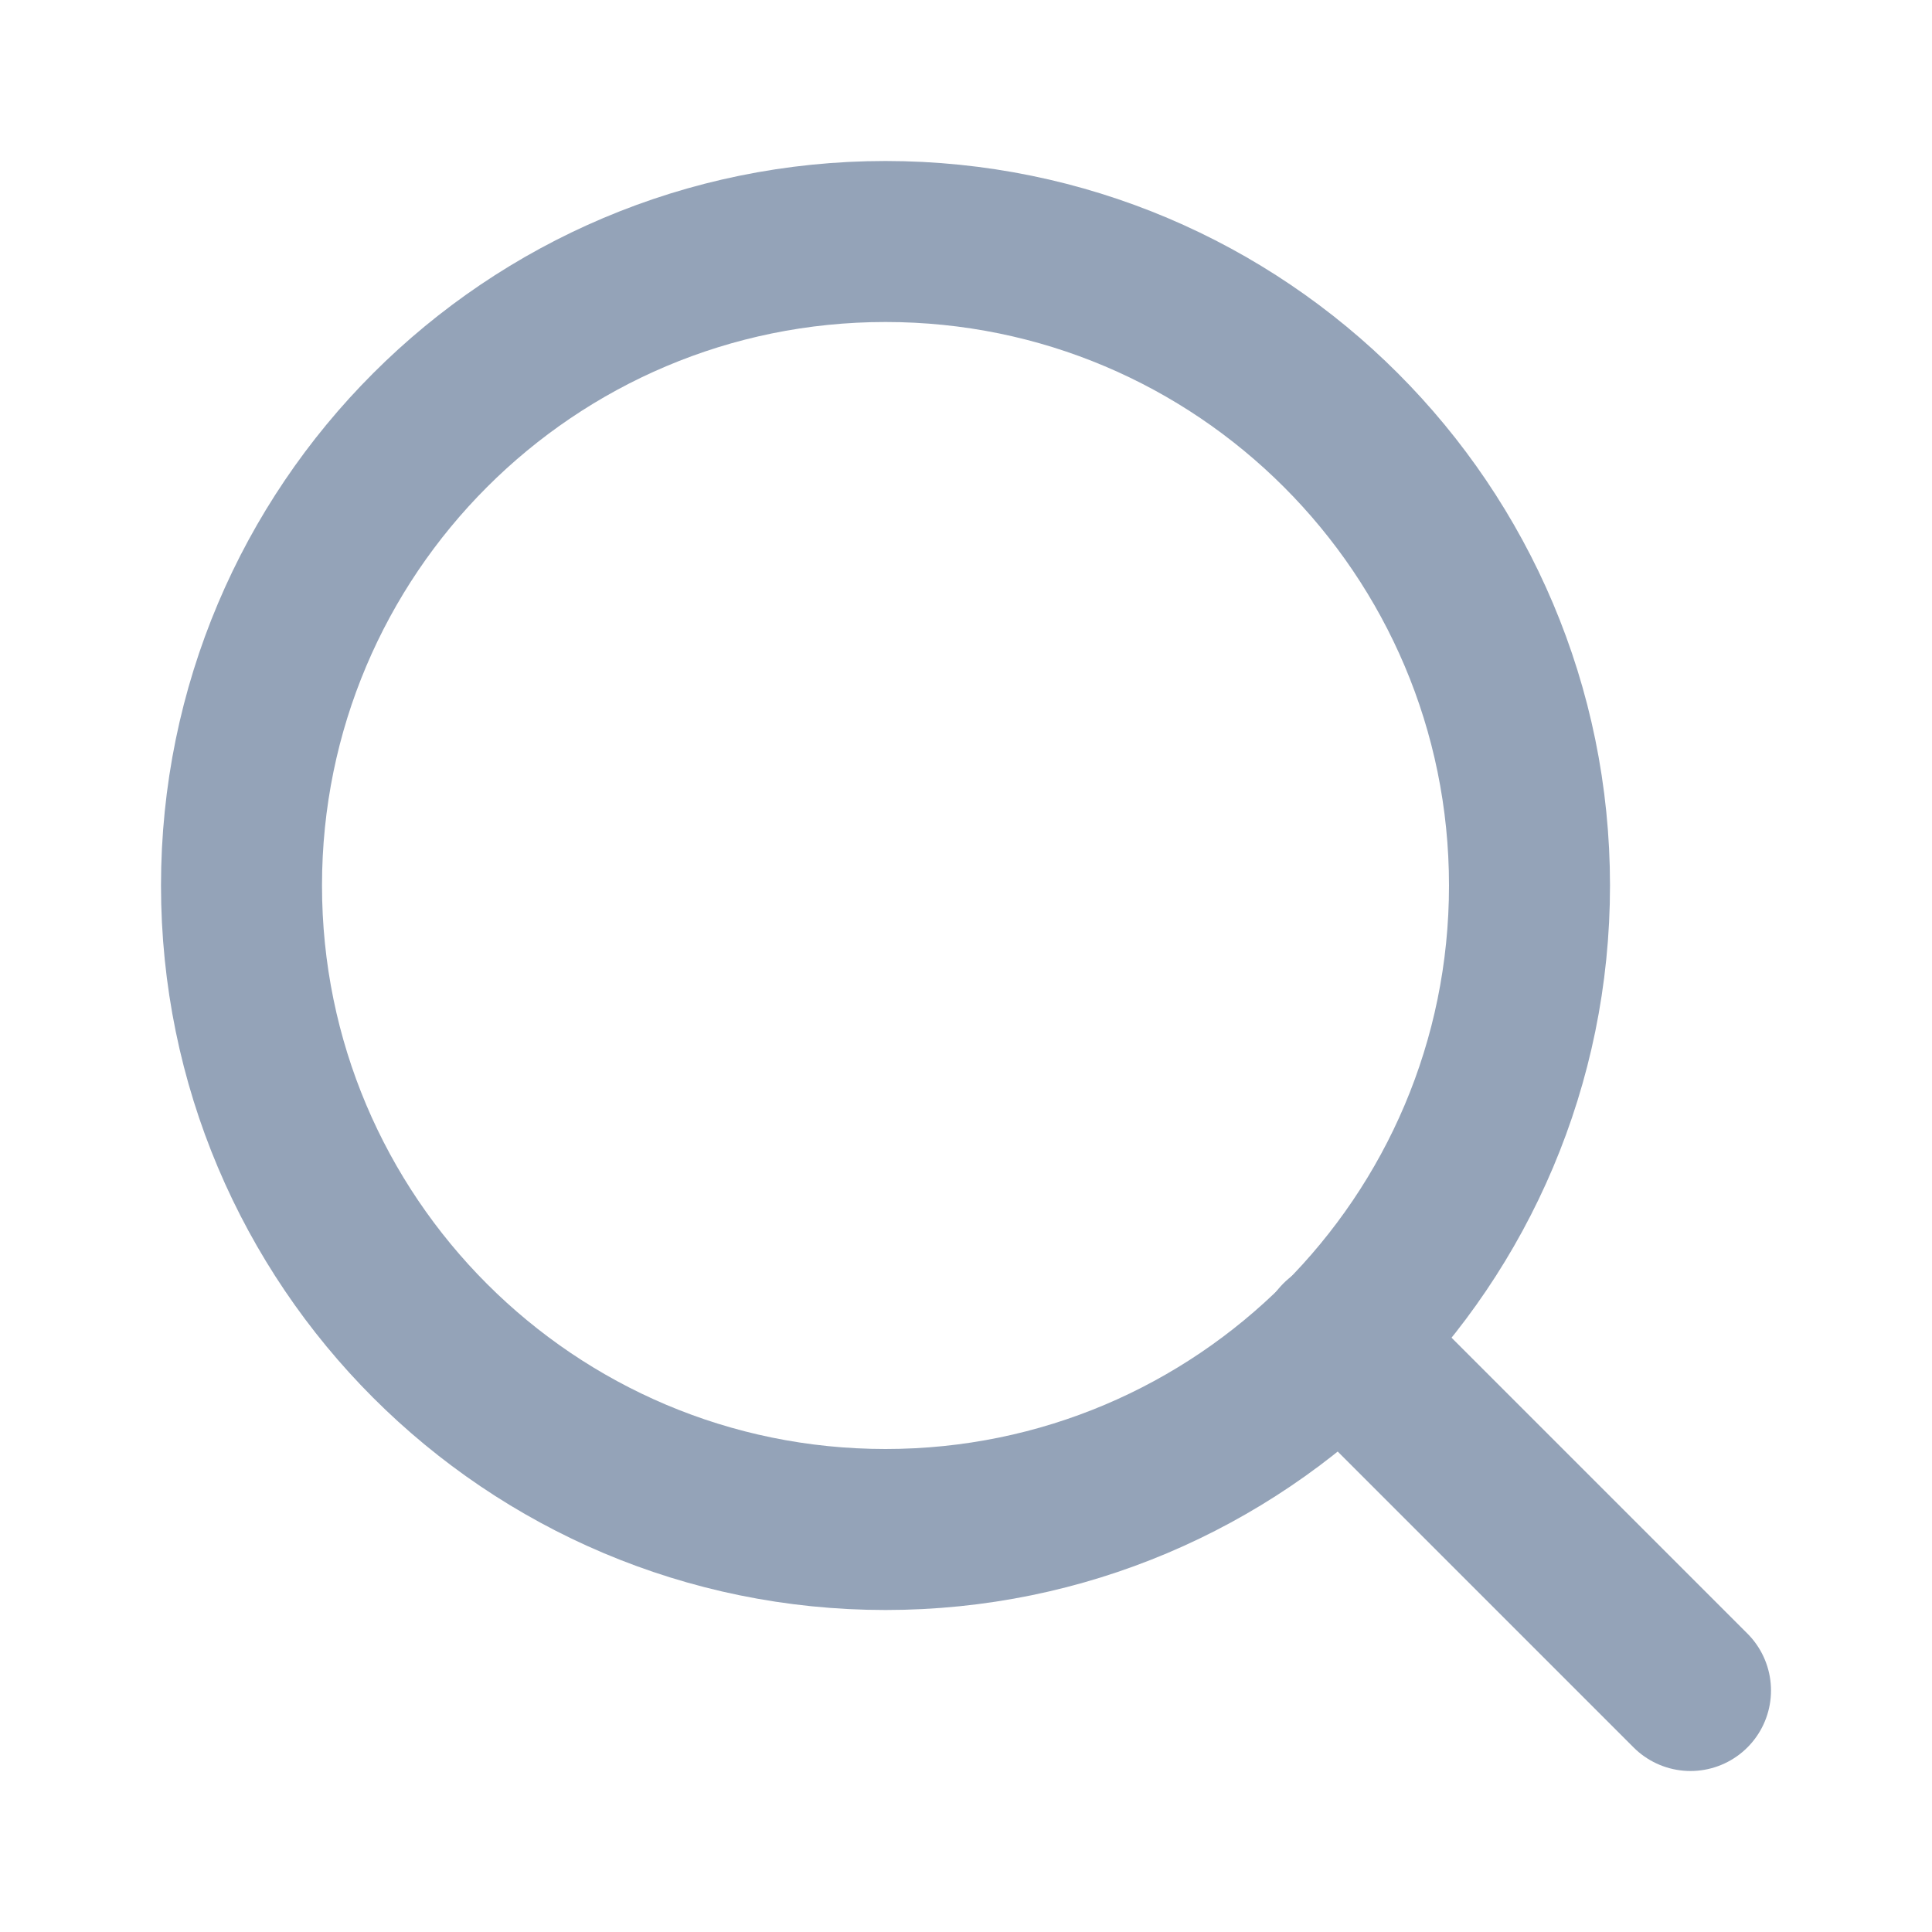
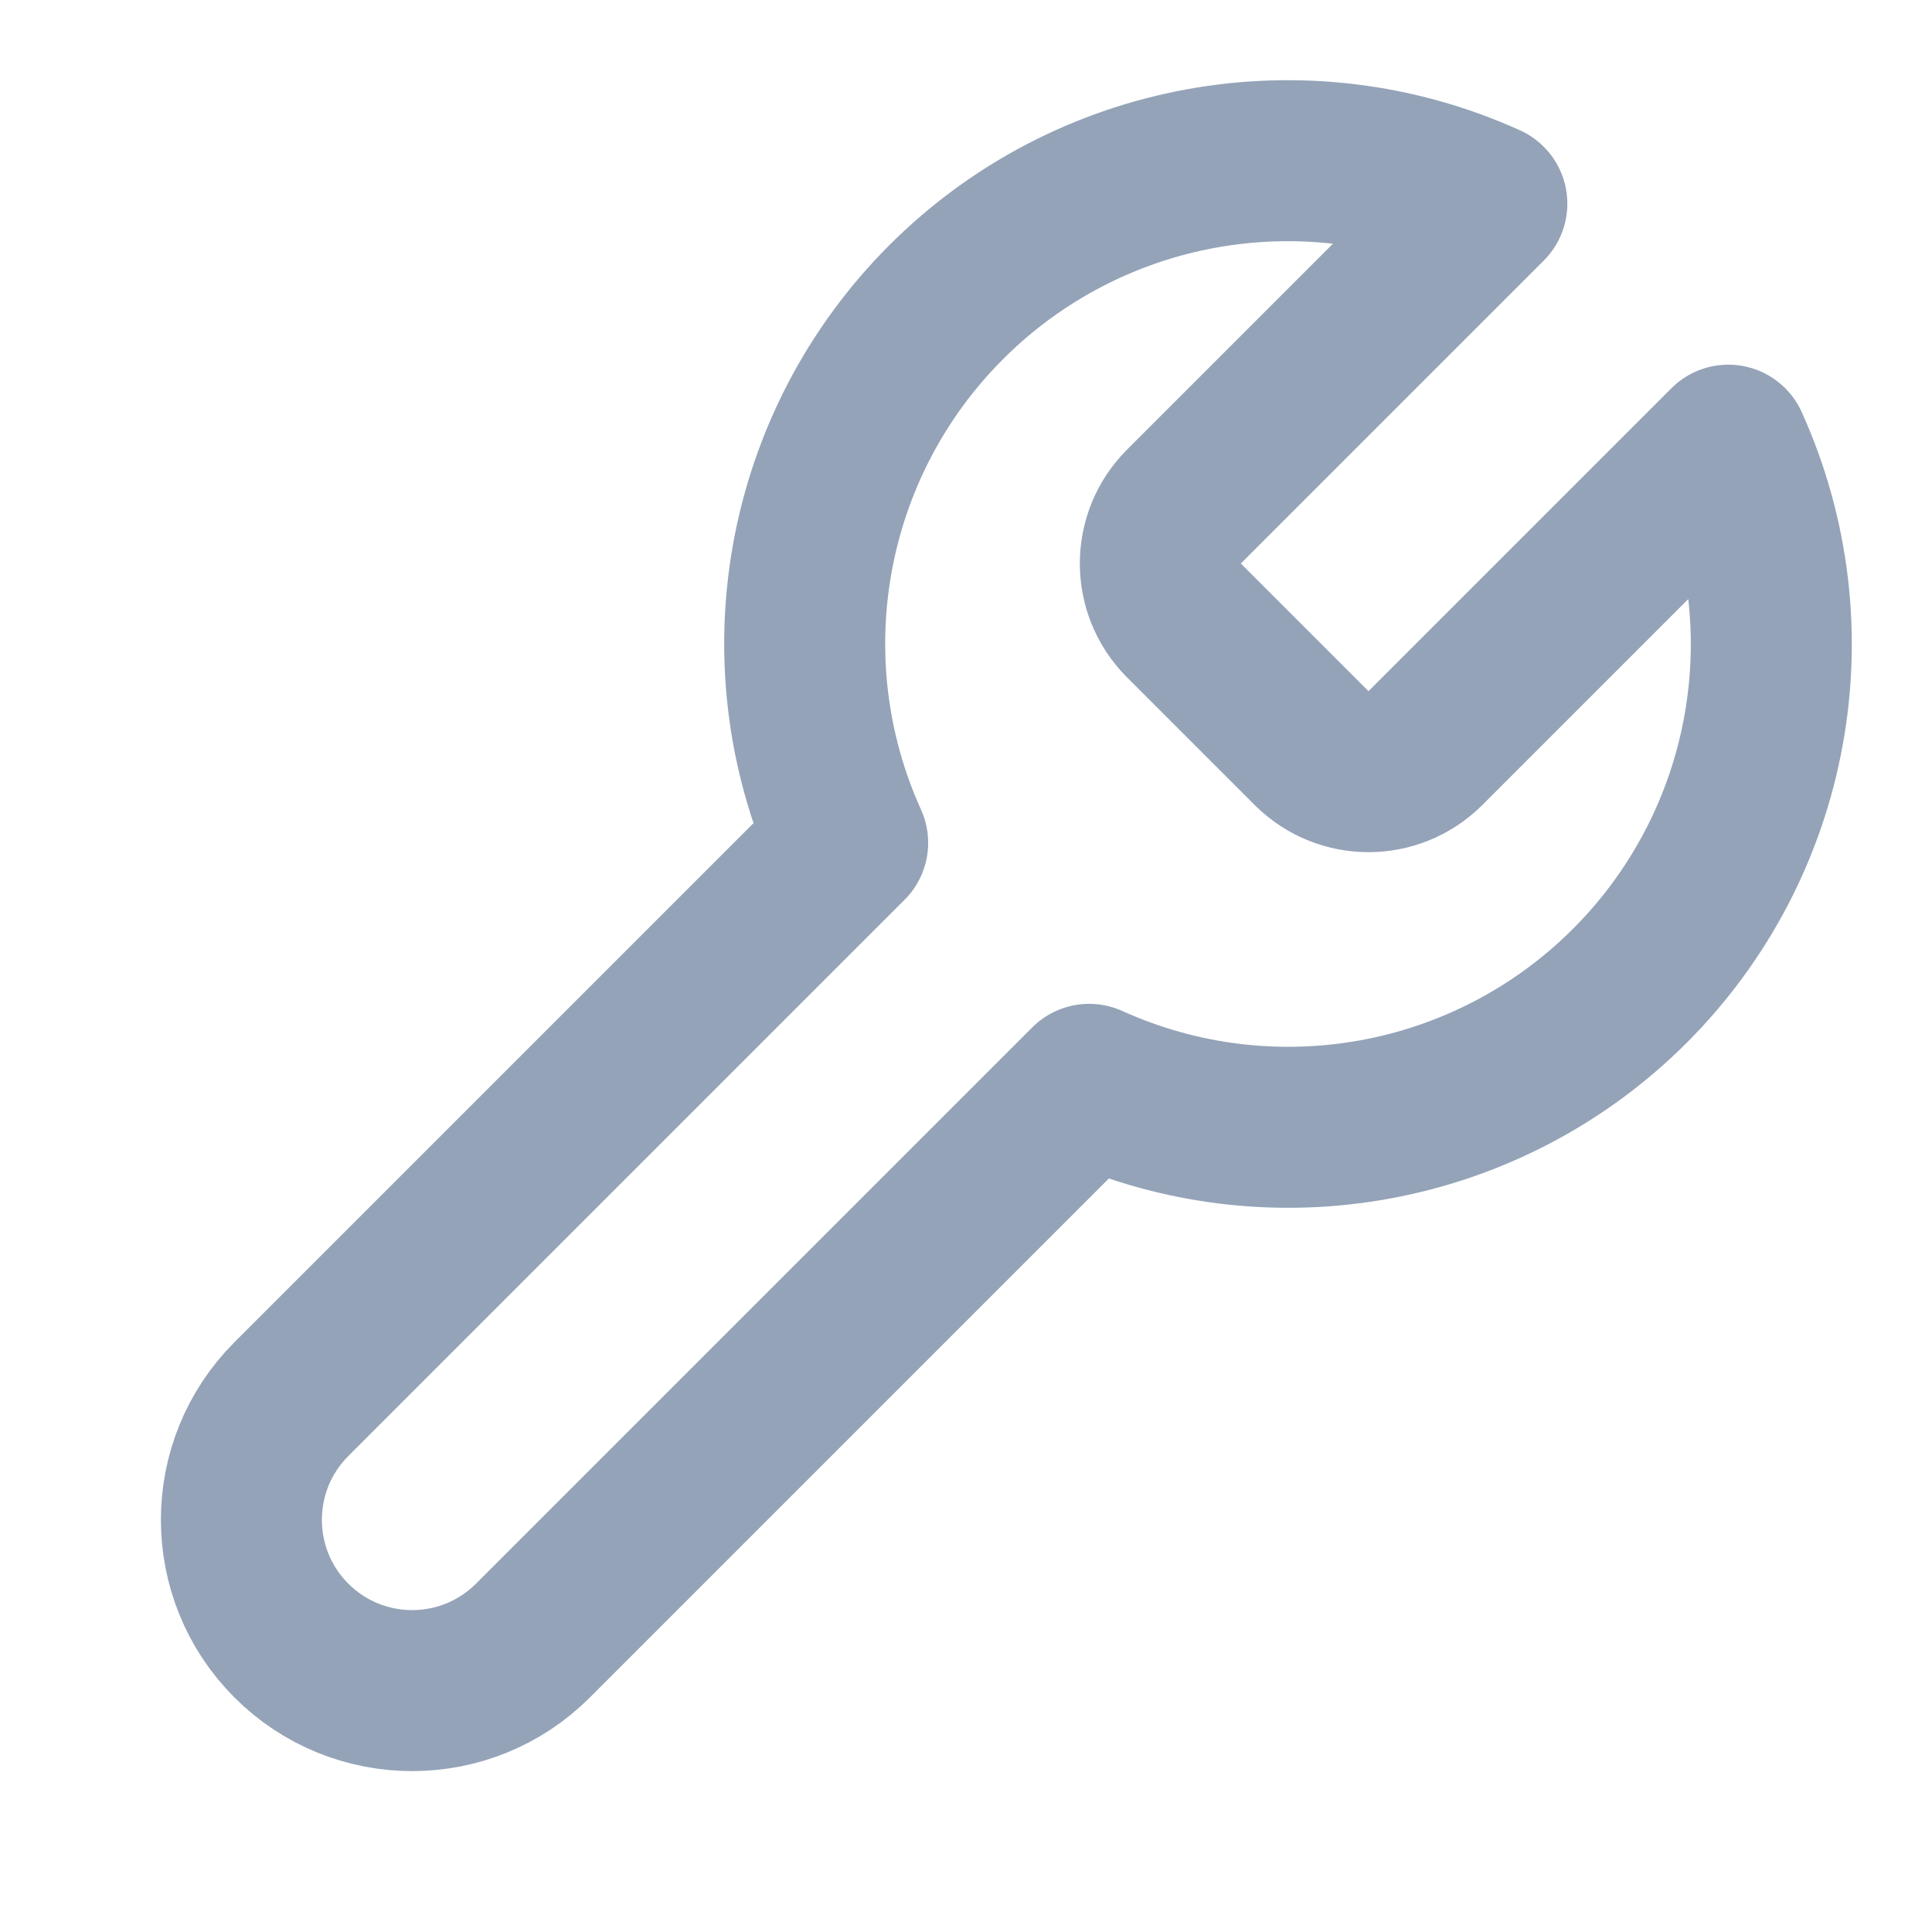
<svg xmlns="http://www.w3.org/2000/svg" viewBox="0 0 24 24" width="24" height="24" fill="none" stroke="#94a3b8" stroke-width="2" stroke-linecap="round" stroke-linejoin="round">
-   <circle cx="11" cy="11" r="8" />
-   <line x1="21" y1="21" x2="16.65" y2="16.65" />
+   <path d="M14.7 6.3a1 1 0 0 0 0 1.4l1.6 1.6a1 1 0 0 0 1.4 0l3.77-3.77a6 6 0 0 1-7.94 7.94l-6.91 6.91a2.12 2.12 0 0 1-3-3l6.91-6.91a6 6 0 0 1 7.94-7.94l-3.76 3.76z" />
</svg>
